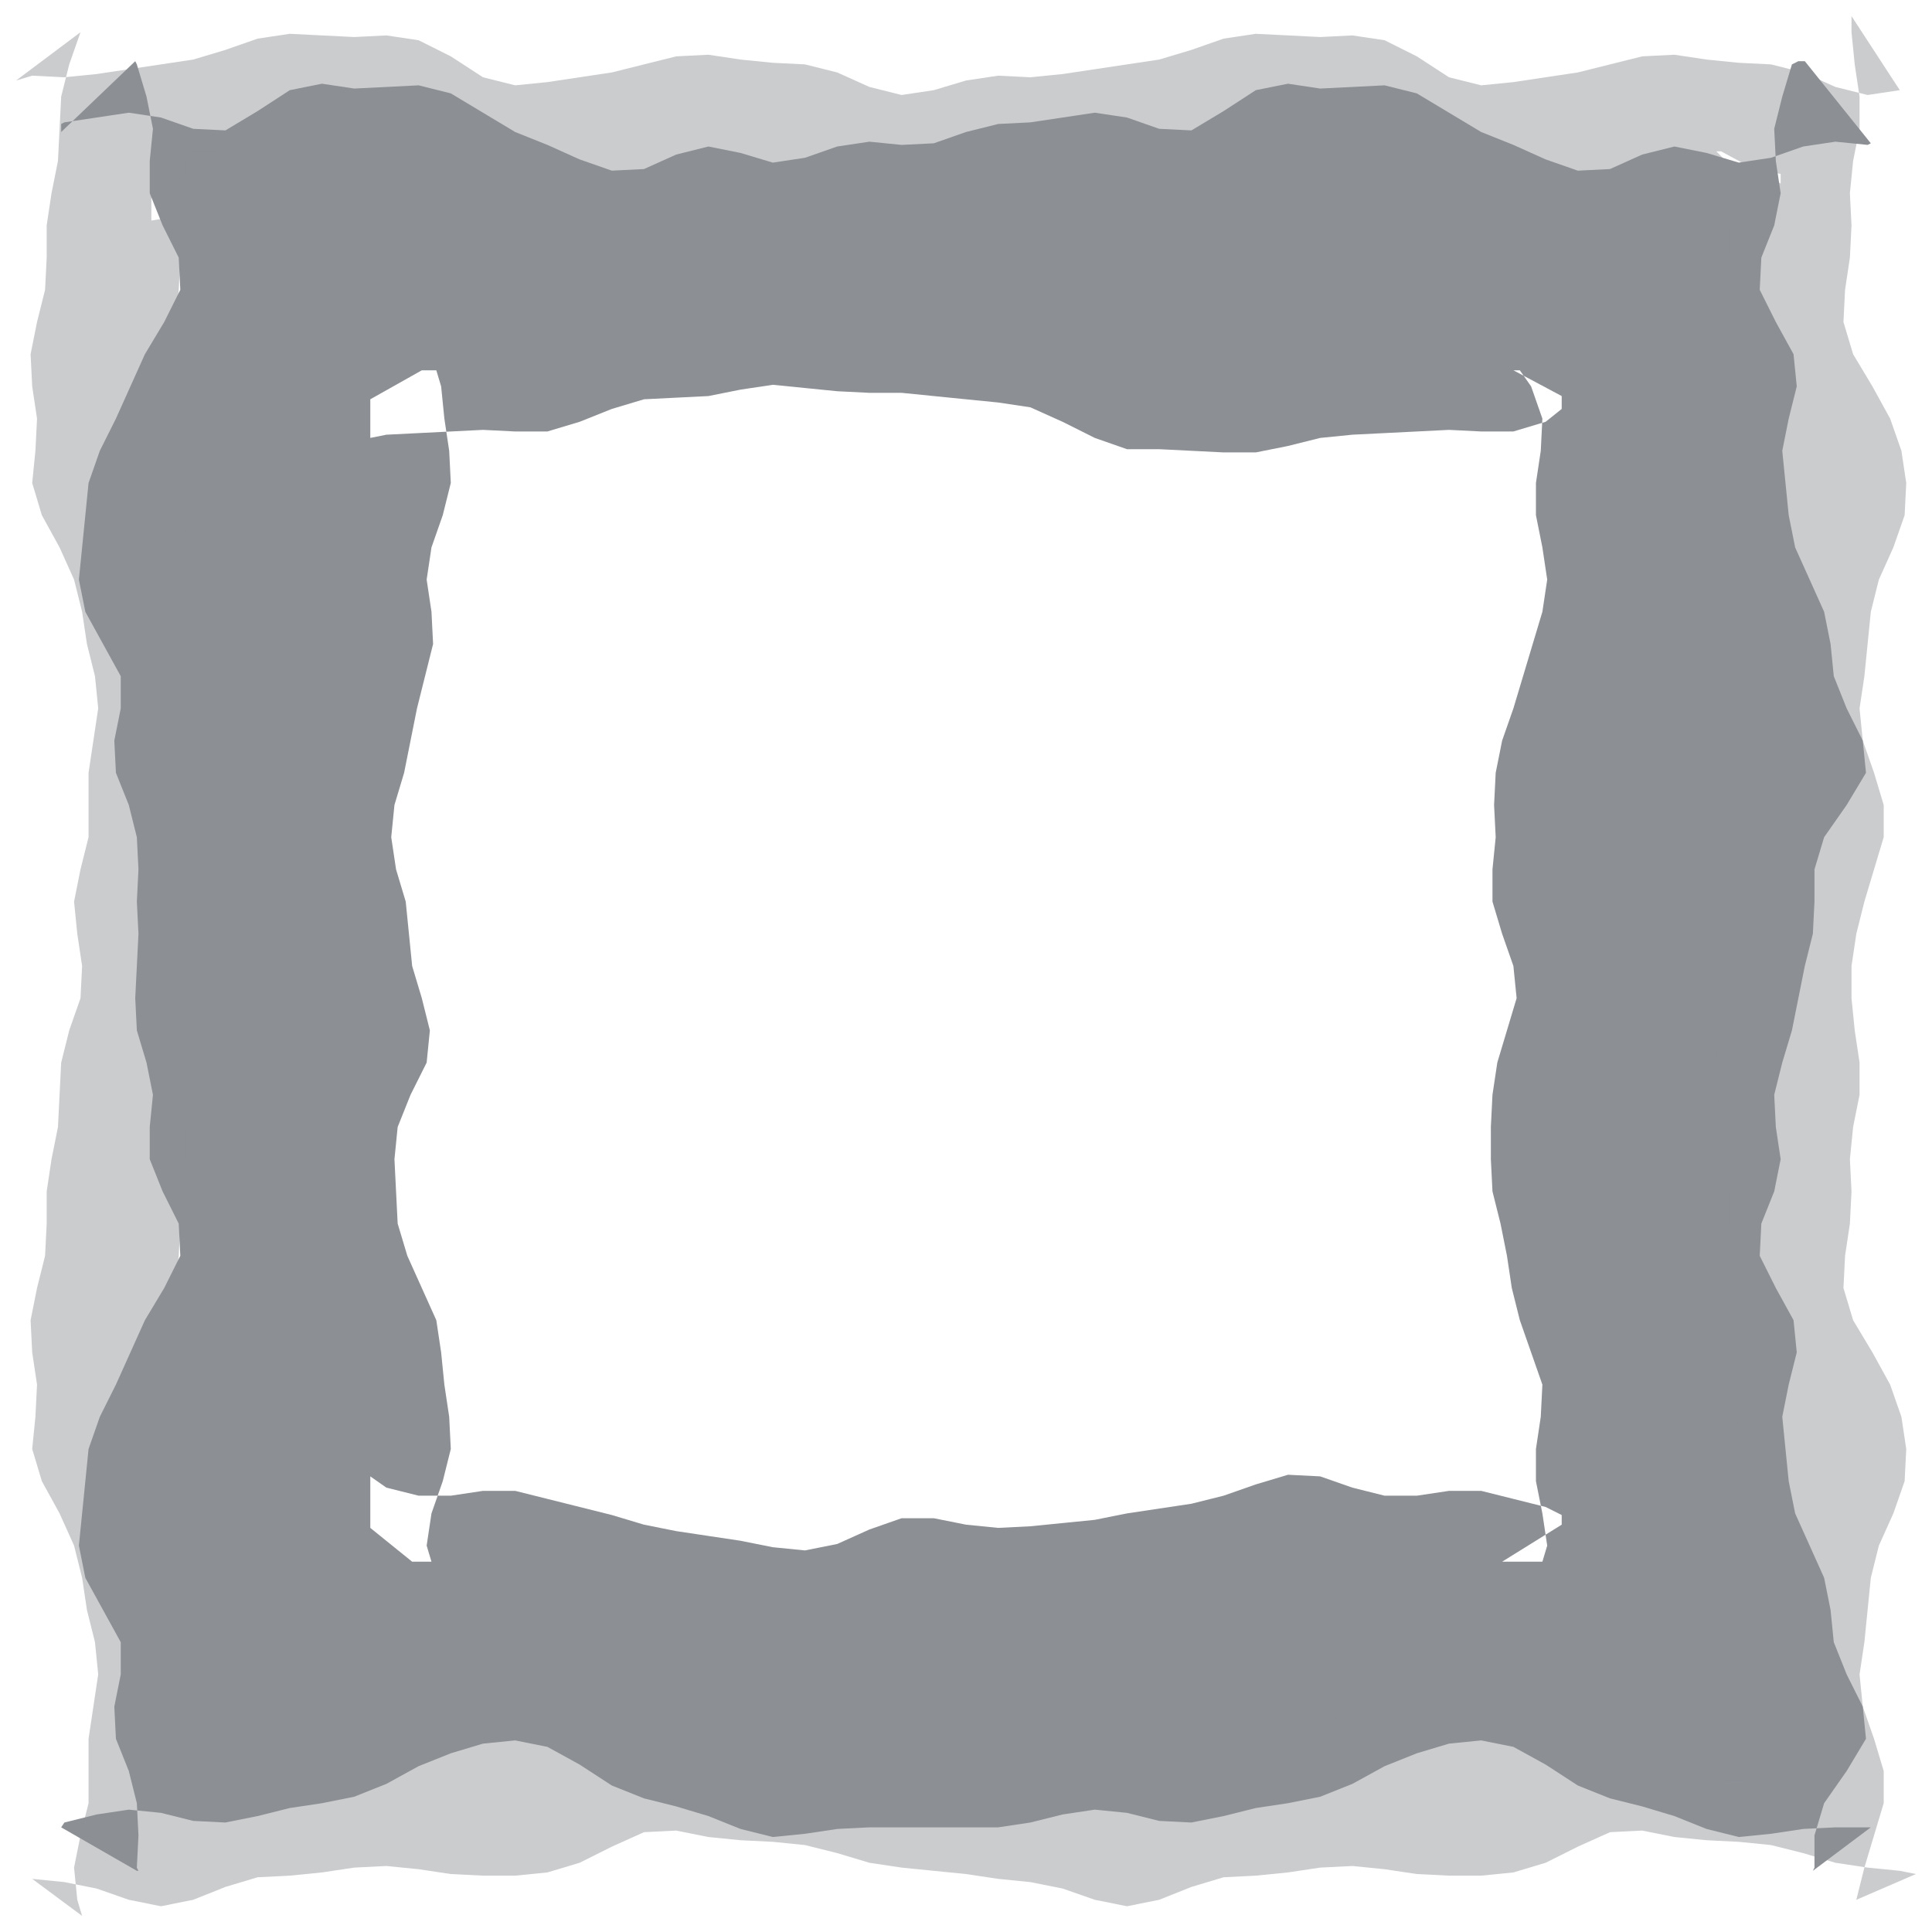
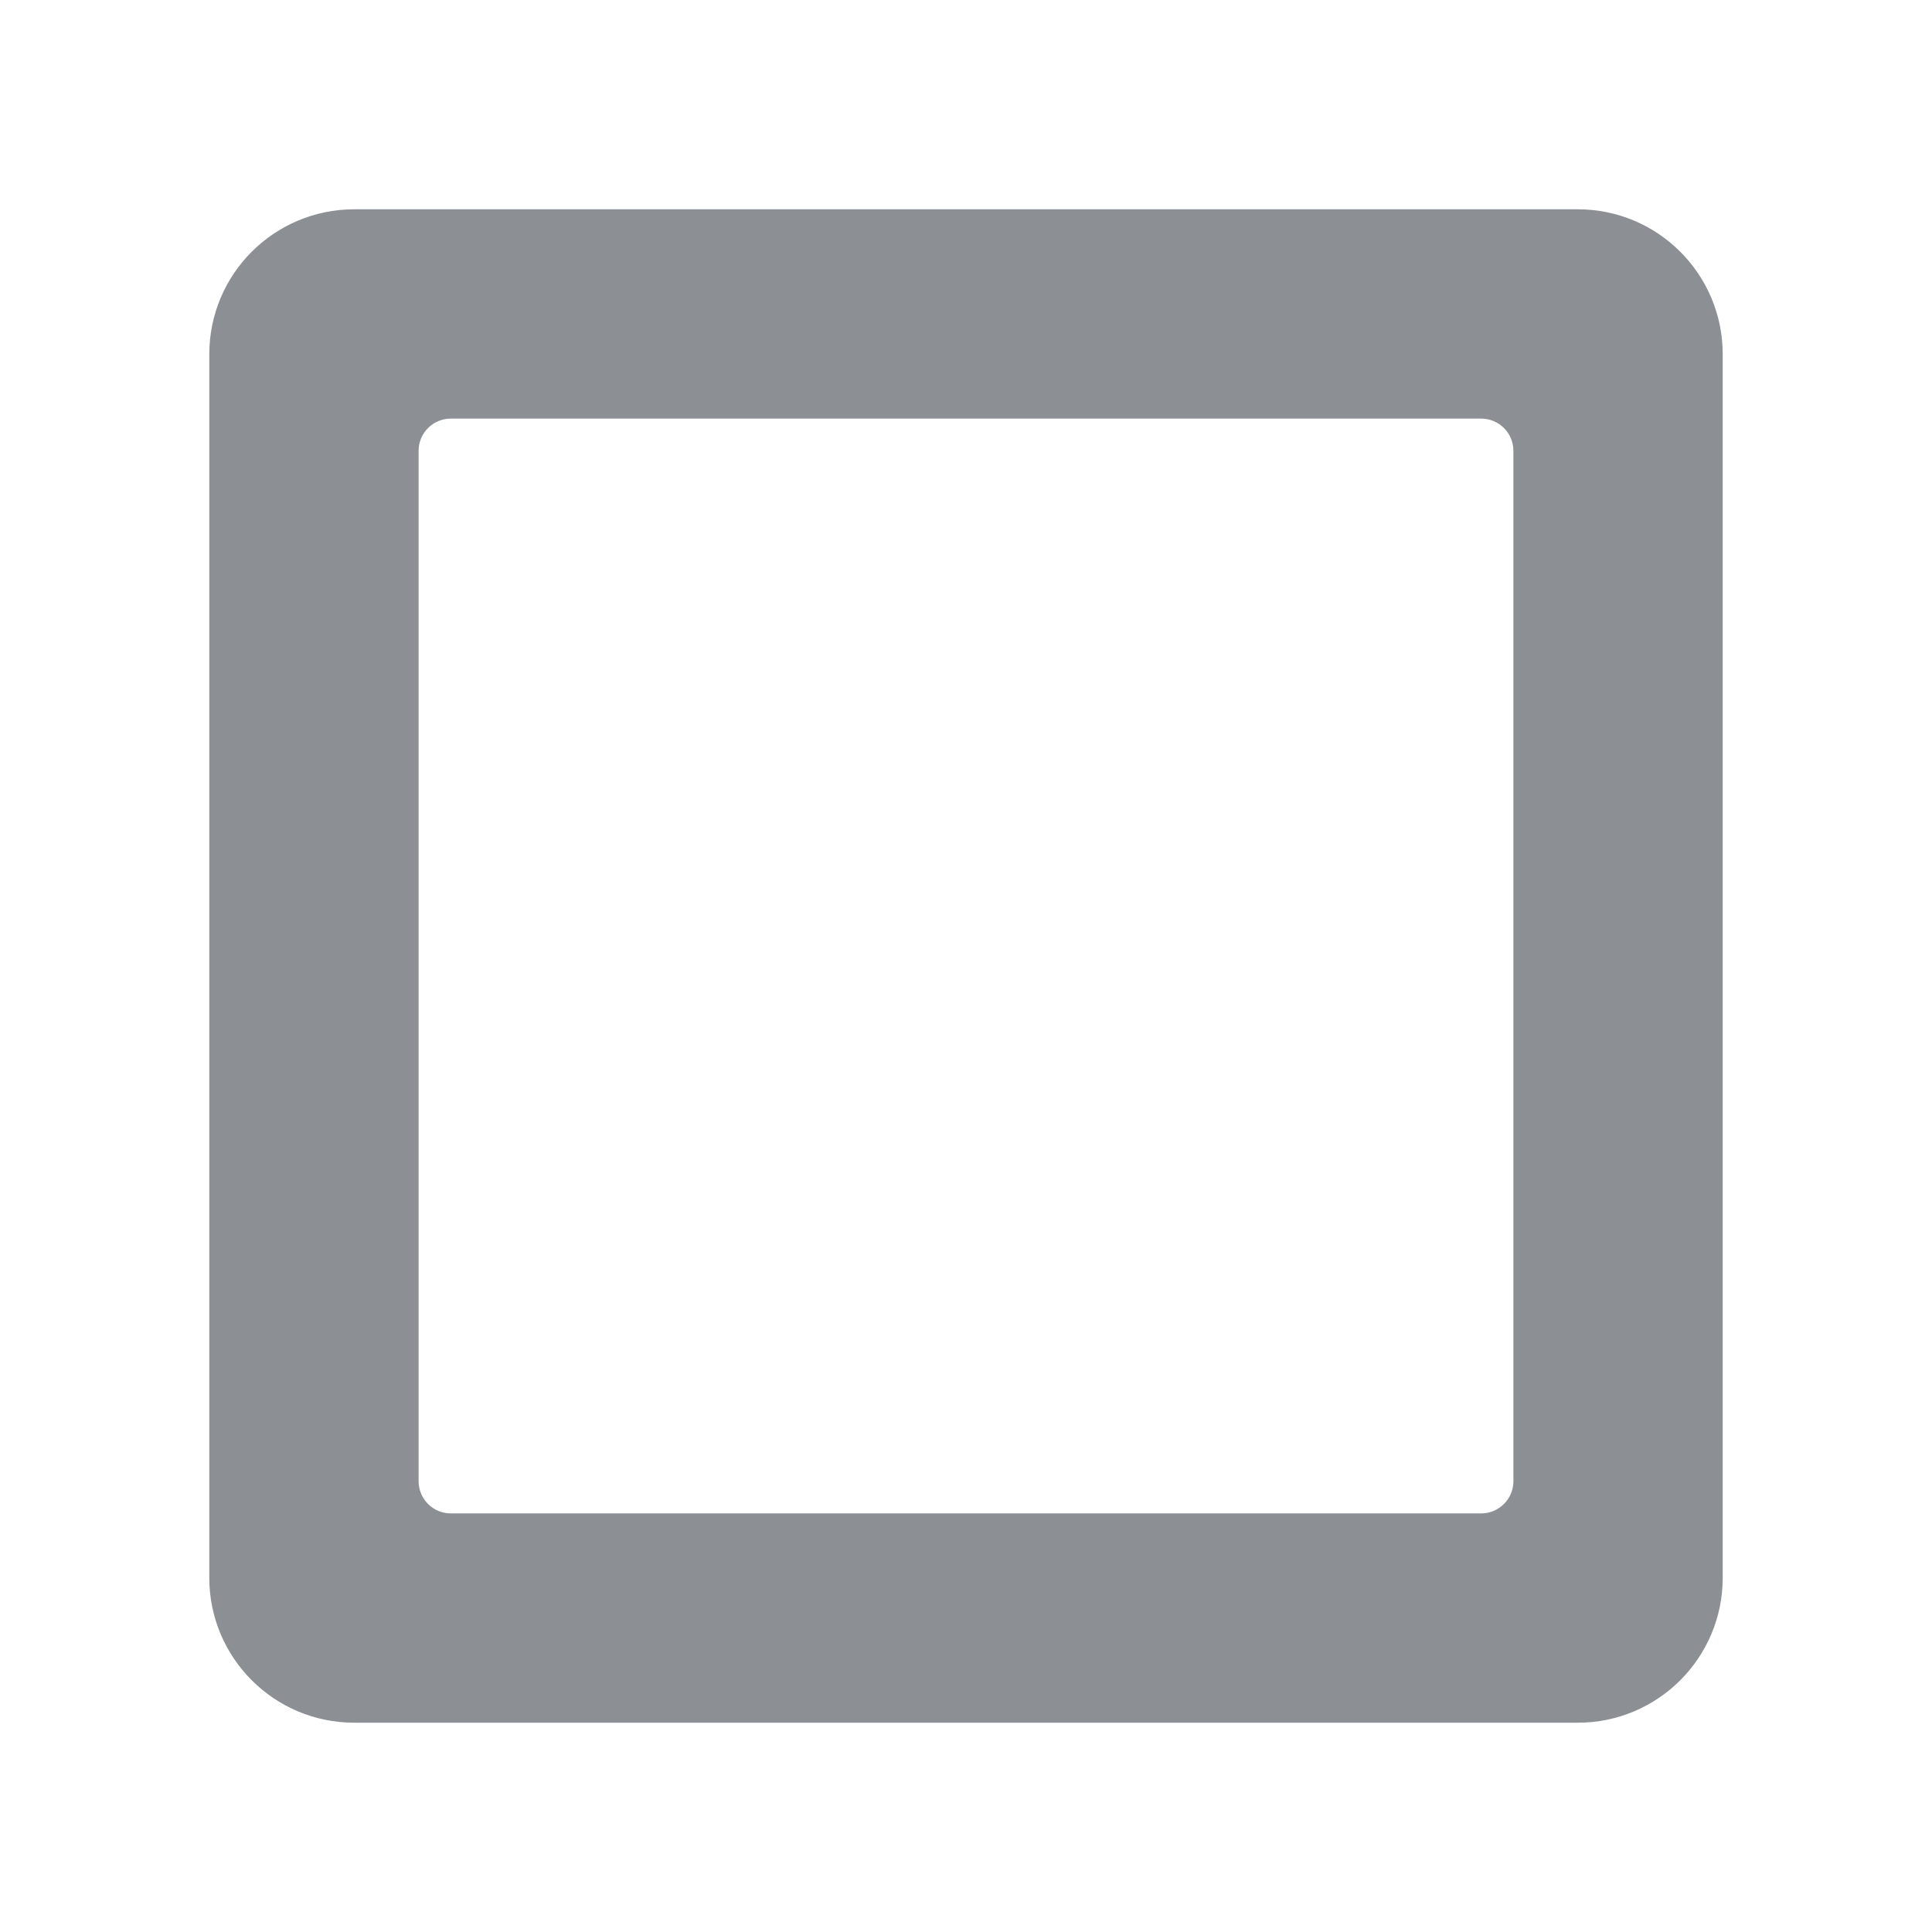
<svg xmlns="http://www.w3.org/2000/svg" width="120" height="120" viewBox="0 0 120 120">
-   <path fill="#8c8f94" fill-rule="evenodd" d="M3.8,8.2 L3.8,7.7 L4.0,7.6 L6.0,7.3 L8.0,7.0 L10.0,7.3 L12.0,8.0 L14.0,8.1 L16.0,6.9 L18.0,5.6 L20.0,5.2 L22.0,5.5 L24.0,5.4 L26.0,5.3 L28.0,5.8 L30.0,7.0 L32.0,8.2 L34.0,9.0 L36.0,9.9 L38.0,10.6 L40.0,10.5 L42.0,9.6 L44.0,9.1 L46.0,9.5 L48.0,10.1 L50.0,9.8 L52.0,9.1 L54.0,8.8 L56.0,9.0 L58.0,8.9 L60.0,8.2 L62.0,7.7 L64.0,7.6 L66.0,7.3 L68.0,7.0 L70.0,7.3 L72.0,8.0 L74.0,8.1 L76.0,6.9 L78.0,5.6 L80.0,5.2 L82.0,5.5 L84.0,5.4 L86.0,5.3 L88.0,5.8 L90.0,7.0 L92.0,8.2 L94.0,9.0 L96.0,9.9 L98.0,10.6 L100.0,10.5 L102.0,9.6 L104.0,9.1 L106.0,9.5 L108.0,10.1 L110.0,9.8 L112.0,9.1 L114.0,8.8 L116.0,9.0 L116.2,8.9 L112.1,3.8 L111.7,3.8 L111.3,4.0 L110.7,6.0 L110.2,8.0 L110.3,10.0 L110.6,12.0 L110.2,14.0 L109.4,16.0 L109.3,18.0 L110.3,20.0 L111.4,22.0 L111.6,24.0 L111.1,26.0 L110.7,28.0 L110.9,30.0 L111.1,32.0 L111.5,34.0 L112.4,36.0 L113.3,38.0 L113.7,40.0 L113.9,42.0 L114.7,44.0 L115.7,46.0 L115.9,48.0 L114.7,50.0 L113.3,52.0 L112.7,54.0 L112.7,56.0 L112.6,58.0 L112.1,60.0 L111.7,62.0 L111.3,64.0 L110.7,66.0 L110.2,68.0 L110.3,70.0 L110.6,72.0 L110.2,74.0 L109.4,76.0 L109.3,78.0 L110.3,80.0 L111.4,82.0 L111.6,84.0 L111.1,86.0 L110.7,88.0 L110.9,90.0 L111.1,92.0 L111.5,94.0 L112.4,96.0 L113.3,98.0 L113.7,100.0 L113.9,102.0 L114.7,104.0 L115.7,106.0 L115.9,108.0 L114.7,110.0 L113.3,112.0 L112.7,114.0 L112.7,116.0 L112.6,116.2 L116.2,113.5 L116.2,113.5 L116.0,113.5 L114.0,113.5 L112.0,113.6 L110.0,113.9 L108.0,114.1 L106.0,113.6 L104.0,112.8 L102.0,112.2 L100.0,111.7 L98.0,110.9 L96.0,109.6 L94.0,108.5 L92.0,108.1 L90.0,108.3 L88.0,108.9 L86.0,109.7 L84.0,110.8 L82.0,111.6 L80.0,112.0 L78.0,112.3 L76.0,112.8 L74.0,113.2 L72.0,113.1 L70.0,112.6 L68.0,112.4 L66.0,112.7 L64.0,113.2 L62.0,113.5 L60.0,113.5 L58.0,113.5 L56.0,113.5 L54.0,113.5 L52.0,113.6 L50.0,113.9 L48.0,114.1 L46.0,113.6 L44.0,112.8 L42.0,112.2 L40.0,111.7 L38.0,110.9 L36.0,109.6 L34.0,108.5 L32.0,108.1 L30.0,108.3 L28.0,108.9 L26.0,109.7 L24.0,110.8 L22.0,111.6 L20.0,112.0 L18.0,112.3 L16.0,112.8 L14.0,113.2 L12.0,113.1 L10.0,112.6 L8.0,112.4 L6.0,112.7 L4.0,113.2 L3.8,113.5 L8.5,116.2 L8.6,116.2 L8.5,116.0 L8.6,114.0 L8.5,112.0 L8.0,110.0 L7.2,108.0 L7.1,106.0 L7.5,104.0 L7.5,102.0 L6.4,100.0 L5.3,98.0 L4.9,96.0 L5.1,94.0 L5.3,92.0 L5.5,90.0 L6.2,88.0 L7.2,86.0 L8.1,84.0 L9.0,82.0 L10.2,80.0 L11.2,78.0 L11.1,76.0 L10.1,74.0 L9.3,72.0 L9.3,70.0 L9.5,68.0 L9.1,66.0 L8.5,64.0 L8.4,62.0 L8.5,60.0 L8.6,58.0 L8.5,56.0 L8.6,54.0 L8.5,52.0 L8.0,50.0 L7.2,48.0 L7.1,46.0 L7.5,44.0 L7.5,42.0 L6.4,40.0 L5.3,38.0 L4.9,36.0 L5.1,34.0 L5.3,32.0 L5.5,30.0 L6.2,28.0 L7.2,26.0 L8.1,24.0 L9.0,22.0 L10.2,20.0 L11.2,18.0 L11.1,16.0 L10.1,14.0 L9.3,12.0 L9.3,10.0 L9.5,8.0 L9.1,6.0 L8.5,4.0 L8.4,3.8Z M23.0,24.8 L23.0,25.0 L23.0,25.3 L23.0,26.2 L23.0,27.2 L23.0,27.9 L23.0,27.9 L23.0,28.0 L23.0,28.1 L23.0,28.1 L23.0,27.7 L23.0,27.2 L24.0,27.0 L26.0,26.9 L28.0,26.8 L30.0,26.7 L32.0,26.8 L34.0,26.8 L36.0,26.2 L38.0,25.4 L40.0,24.8 L42.0,24.7 L44.0,24.6 L46.0,24.2 L48.0,23.9 L50.0,24.1 L52.0,24.3 L54.0,24.4 L56.0,24.4 L58.0,24.6 L60.0,24.8 L62.0,25.0 L64.0,25.3 L66.0,26.2 L68.0,27.2 L70.0,27.9 L72.0,27.9 L74.0,28.0 L76.0,28.1 L78.0,28.1 L80.0,27.7 L82.0,27.2 L84.0,27.0 L86.0,26.9 L88.0,26.8 L90.0,26.7 L92.0,26.8 L94.0,26.8 L96.0,26.2 L97.0,25.4 L97.0,24.8 L97.0,24.7 L97.0,24.6 L97.0,24.2 L97.0,23.9 L97.0,24.1 L97.0,24.3 L97.0,24.4 L97.0,24.4 L97.0,24.6 L94.0,23.0 L94.2,23.0 L93.6,23.0 L93.0,23.0 L92.7,23.0 L92.6,23.0 L92.6,23.0 L92.7,23.0 L93.2,23.0 L93.6,23.0 L93.9,23.0 L94.4,23.0 L95.1,24.0 L95.8,26.0 L95.7,28.0 L95.4,30.0 L95.4,32.0 L95.8,34.0 L96.1,36.0 L95.8,38.0 L95.2,40.0 L94.6,42.0 L94.0,44.0 L93.3,46.0 L92.9,48.0 L92.8,50.0 L92.9,52.0 L92.7,54.0 L92.7,56.0 L93.3,58.0 L94.0,60.0 L94.2,62.0 L93.6,64.0 L93.0,66.0 L92.7,68.0 L92.6,70.0 L92.6,72.0 L92.7,74.0 L93.2,76.0 L93.6,78.0 L93.9,80.0 L94.4,82.0 L95.1,84.0 L95.8,86.0 L95.7,88.0 L95.4,90.0 L95.4,92.0 L95.8,94.0 L96.1,96.0 L95.8,97.0 L95.2,97.0 L94.6,97.0 L94.0,97.0 L93.3,97.0 L92.9,97.0 L92.8,97.0 L92.9,97.0 L92.7,97.0 L92.7,97.0 L93.3,97.0 L97.0,94.7 L97.0,94.3 L97.0,94.3 L97.0,95.0 L97.0,95.9 L97.0,96.3 L97.0,96.1 L97.0,95.7 L97.0,95.4 L97.0,95.1 L97.0,94.7 L97.0,94.1 L96.0,93.6 L94.0,93.1 L92.0,92.6 L90.0,92.6 L88.0,92.9 L86.0,92.9 L84.0,92.4 L82.0,91.7 L80.0,91.6 L78.0,92.2 L76.0,92.9 L74.0,93.4 L72.0,93.7 L70.0,94.0 L68.0,94.4 L66.0,94.6 L64.0,94.8 L62.0,94.9 L60.0,94.7 L58.0,94.3 L56.0,94.3 L54.0,95.0 L52.0,95.9 L50.0,96.3 L48.0,96.1 L46.0,95.7 L44.0,95.4 L42.0,95.1 L40.0,94.7 L38.0,94.1 L36.0,93.6 L34.0,93.1 L32.0,92.6 L30.0,92.6 L28.0,92.9 L26.0,92.9 L24.0,92.4 L23.0,91.7 L23.0,91.6 L23.0,92.2 L23.0,92.9 L23.0,93.4 L23.0,93.7 L23.0,94.0 L23.0,94.4 L23.0,94.6 L23.0,94.8 L23.0,94.9 L25.6,97.0 L25.4,97.0 L25.2,97.0 L24.6,97.0 L24.3,97.0 L24.5,97.0 L25.1,97.0 L25.5,97.0 L25.9,97.0 L26.4,97.0 L26.9,97.0 L26.8,97.0 L26.5,96.0 L26.8,94.0 L27.5,92.0 L28.0,90.0 L27.9,88.0 L27.6,86.0 L27.4,84.0 L27.1,82.0 L26.2,80.0 L25.3,78.0 L24.7,76.0 L24.6,74.0 L24.5,72.0 L24.7,70.0 L25.5,68.0 L26.5,66.0 L26.7,64.0 L26.2,62.0 L25.6,60.0 L25.4,58.0 L25.2,56.0 L24.6,54.0 L24.3,52.0 L24.5,50.0 L25.1,48.0 L25.5,46.0 L25.9,44.0 L26.4,42.0 L26.9,40.0 L26.8,38.0 L26.5,36.0 L26.8,34.0 L27.5,32.0 L28.0,30.0 L27.9,28.0 L27.6,26.0 L27.4,24.0 L27.1,23.0 L26.2,23.0 L25.3,23.0 L24.7,23.0 L24.6,23.0 L24.5,23.0 L24.7,23.0 L25.5,23.0 L26.5,23.0 L26.7,23.0 L26.2,23.0Z" />
-   <path fill="#8c8f94" fill-opacity=".45" fill-rule="evenodd" d="M1.0,5.0 L2.0,4.7 L4.0,4.8 L6.0,4.6 L8.0,4.3 L10.0,4.0 L12.0,3.7 L14.0,3.1 L16.0,2.4 L18.0,2.1 L20.0,2.2 L22.0,2.3 L24.0,2.2 L26.0,2.5 L28.0,3.5 L30.0,4.8 L32.0,5.3 L34.0,5.1 L36.0,4.8 L38.0,4.5 L40.0,4.0 L42.0,3.5 L44.0,3.4 L46.0,3.7 L48.0,3.9 L50.0,4.0 L52.0,4.5 L54.0,5.4 L56.0,5.9 L58.0,5.6 L60.0,5.0 L62.0,4.7 L64.0,4.8 L66.0,4.6 L68.0,4.3 L70.0,4.0 L72.0,3.7 L74.0,3.1 L76.0,2.4 L78.0,2.1 L80.0,2.2 L82.0,2.3 L84.0,2.2 L86.0,2.5 L88.0,3.5 L90.0,4.8 L92.0,5.3 L94.0,5.1 L96.0,4.8 L98.0,4.5 L100.0,4.0 L102.0,3.5 L104.0,3.4 L106.0,3.7 L108.0,3.9 L110.0,4.0 L112.0,4.5 L114.0,5.4 L116.0,5.9 L118.0,5.6 L115.0,1.0 L115.0,2.0 L115.2,4.0 L115.5,6.0 L115.5,8.0 L115.1,10.0 L114.9,12.0 L115.0,14.0 L114.9,16.0 L114.6,18.0 L114.5,20.0 L115.1,22.0 L116.3,24.0 L117.4,26.0 L118.1,28.0 L118.4,30.0 L118.3,32.0 L117.6,34.0 L116.7,36.0 L116.2,38.0 L116.0,40.0 L115.8,42.0 L115.5,44.0 L115.7,46.0 L116.4,48.0 L117.0,50.0 L117.0,52.0 L116.4,54.0 L115.8,56.0 L115.3,58.0 L115.0,60.0 L115.0,62.0 L115.2,64.0 L115.5,66.0 L115.5,68.0 L115.1,70.0 L114.9,72.0 L115.0,74.0 L114.9,76.0 L114.6,78.0 L114.5,80.0 L115.1,82.0 L116.3,84.0 L117.4,86.0 L118.1,88.0 L118.4,90.0 L118.3,92.0 L117.6,94.0 L116.7,96.0 L116.2,98.0 L116.0,100.0 L115.8,102.0 L115.5,104.0 L115.7,106.0 L116.4,108.0 L117.0,110.0 L117.0,112.0 L116.4,114.0 L115.8,116.0 L115.3,118.0 L119.0,116.4 L118.0,116.2 L116.0,116.0 L114.0,115.7 L112.0,115.1 L110.0,114.6 L108.0,114.4 L106.0,114.3 L104.0,114.1 L102.0,113.7 L100.0,113.8 L98.0,114.7 L96.0,115.7 L94.0,116.3 L92.0,116.5 L90.0,116.5 L88.0,116.4 L86.0,116.1 L84.0,115.9 L82.0,116.0 L80.0,116.3 L78.0,116.5 L76.0,116.6 L74.0,117.2 L72.0,118.0 L70.0,118.4 L68.0,118.0 L66.0,117.3 L64.0,116.9 L62.0,116.7 L60.0,116.4 L58.0,116.2 L56.0,116.0 L54.0,115.7 L52.0,115.1 L50.0,114.6 L48.0,114.4 L46.0,114.3 L44.0,114.1 L42.0,113.7 L40.0,113.8 L38.0,114.7 L36.0,115.7 L34.0,116.3 L32.0,116.5 L30.0,116.5 L28.0,116.4 L26.0,116.1 L24.0,115.9 L22.0,116.0 L20.0,116.3 L18.0,116.5 L16.0,116.6 L14.0,117.2 L12.0,118.0 L10.0,118.4 L8.0,118.0 L6.0,117.3 L4.0,116.9 L2.0,116.7 L5.1,119.0 L4.8,118.0 L4.6,116.0 L5.0,114.0 L5.5,112.0 L5.5,110.0 L5.5,108.0 L5.8,106.0 L6.1,104.0 L5.9,102.0 L5.4,100.0 L5.1,98.0 L4.6,96.0 L3.7,94.0 L2.6,92.0 L2.0,90.0 L2.2,88.0 L2.3,86.0 L2.0,84.0 L1.9,82.0 L2.3,80.0 L2.8,78.0 L2.9,76.0 L2.9,74.0 L3.2,72.0 L3.6,70.0 L3.7,68.0 L3.8,66.0 L4.3,64.0 L5.0,62.0 L5.1,60.0 L4.8,58.0 L4.6,56.0 L5.0,54.0 L5.5,52.0 L5.5,50.0 L5.5,48.0 L5.8,46.0 L6.1,44.0 L5.9,42.0 L5.4,40.0 L5.1,38.0 L4.6,36.0 L3.7,34.0 L2.6,32.0 L2.0,30.0 L2.2,28.0 L2.3,26.0 L2.0,24.0 L1.9,22.0 L2.3,20.0 L2.8,18.0 L2.9,16.0 L2.9,14.0 L3.2,12.0 L3.6,10.0 L3.7,8.0 L3.8,6.0 L4.3,4.0 L5.0,2.0Z M9.4,12.3 L9.4,13.3 L9.4,13.9 L9.4,13.9 L9.4,13.7 L10.0,13.6 L12.0,13.5 L14.0,13.3 L16.0,12.9 L18.0,12.5 L20.0,12.2 L22.0,12.0 L24.0,12.1 L26.0,12.3 L28.0,12.3 L30.0,11.9 L32.0,11.3 L34.0,11.1 L36.0,11.3 L38.0,11.5 L40.0,11.4 L42.0,11.1 L44.0,10.8 L46.0,10.7 L48.0,10.7 L50.0,10.7 L52.0,10.8 L54.0,10.8 L56.0,10.9 L58.0,11.4 L60.0,12.3 L62.0,13.3 L64.0,13.9 L66.0,13.9 L68.0,13.7 L70.0,13.6 L72.0,13.5 L74.0,13.3 L76.0,12.9 L78.0,12.5 L80.0,12.2 L82.0,12.0 L84.0,12.1 L86.0,12.3 L88.0,12.3 L90.0,11.9 L92.0,11.3 L94.0,11.1 L96.0,11.3 L98.0,11.5 L100.0,11.4 L102.0,11.1 L104.0,10.8 L106.0,10.7 L108.0,10.7 L110.0,10.7 L110.6,10.8 L110.6,10.8 L110.6,10.9 L110.6,11.4 L106.9,9.4 L107.0,9.4 L106.9,9.4 L106.5,9.4 L106.6,9.4 L107.2,10.0 L107.5,12.0 L107.4,14.0 L107.4,16.0 L108.0,18.0 L108.8,20.0 L108.9,22.0 L108.5,24.0 L108.2,26.0 L108.0,28.0 L107.6,30.0 L107.2,32.0 L107.3,34.0 L107.9,36.0 L108.4,38.0 L108.6,40.0 L109.0,42.0 L109.8,44.0 L110.3,46.0 L109.8,48.0 L108.9,50.0 L108.3,52.0 L108.1,54.0 L107.7,56.0 L107.2,58.0 L106.9,60.0 L107.0,62.0 L106.9,64.0 L106.5,66.0 L106.6,68.0 L107.2,70.0 L107.5,72.0 L107.4,74.0 L107.4,76.0 L108.0,78.0 L108.8,80.0 L108.9,82.0 L108.5,84.0 L108.2,86.0 L108.0,88.0 L107.6,90.0 L107.2,92.0 L107.3,94.0 L107.9,96.0 L108.4,98.0 L108.6,100.0 L109.0,102.0 L109.8,104.0 L110.3,106.0 L109.8,108.0 L108.9,110.0 L108.3,110.6 L108.1,110.6 L107.7,110.6 L107.2,110.6 L110.6,108.9 L110.6,108.8 L110.6,108.9 L110.6,108.9 L110.6,108.7 L110.0,108.6 L108.0,108.6 L106.0,108.4 L104.0,107.9 L102.0,107.3 L100.0,106.9 L98.0,106.6 L96.0,106.3 L94.0,106.3 L92.0,106.6 L90.0,106.9 L88.0,106.8 L86.0,106.6 L84.0,106.5 L82.0,106.8 L80.0,107.1 L78.0,107.3 L76.0,107.6 L74.0,108.4 L72.0,109.2 L70.0,109.7 L68.0,109.9 L66.0,110.1 L64.0,110.0 L62.0,109.5 L60.0,108.9 L58.0,108.8 L56.0,108.9 L54.0,108.9 L52.0,108.7 L50.0,108.6 L48.0,108.6 L46.0,108.4 L44.0,107.9 L42.0,107.3 L40.0,106.9 L38.0,106.6 L36.0,106.3 L34.0,106.3 L32.0,106.6 L30.0,106.9 L28.0,106.8 L26.0,106.6 L24.0,106.5 L22.0,106.8 L20.0,107.1 L18.0,107.3 L16.0,107.6 L14.0,108.4 L12.0,109.2 L10.0,109.7 L9.4,109.9 L9.4,110.1 L9.4,110.0 L9.4,109.5 L13.5,110.6 L13.6,110.6 L14.0,110.6 L14.0,110.6 L13.3,110.6 L12.5,110.0 L11.9,108.0 L11.5,106.0 L11.2,104.0 L11.3,102.0 L11.7,100.0 L11.9,98.0 L11.7,96.0 L11.4,94.0 L11.6,92.0 L11.9,90.0 L11.7,88.0 L11.1,86.0 L10.6,84.0 L10.7,82.0 L10.9,80.0 L11.1,78.0 L11.2,76.0 L11.4,74.0 L11.5,72.0 L11.5,70.0 L11.8,68.0 L12.6,66.0 L13.4,64.0 L13.7,62.0 L13.5,60.0 L13.6,58.0 L14.0,56.0 L14.0,54.0 L13.3,52.0 L12.5,50.0 L11.9,48.0 L11.5,46.0 L11.2,44.0 L11.3,42.0 L11.7,40.0 L11.9,38.0 L11.7,36.0 L11.4,34.0 L11.6,32.0 L11.9,30.0 L11.7,28.0 L11.1,26.0 L10.6,24.0 L10.7,22.0 L10.9,20.0 L11.1,18.0 L11.2,16.0 L11.4,14.0 L11.5,12.0 L11.5,10.0 L11.8,9.4 L12.6,9.4 L13.4,9.4 L13.7,9.4Z" />
+   <path fill="#8c8f94" fill-rule="evenodd" d="M22,13 H98 A9,9 0 0 1 107,22 V98 A9,9 0 0 1 98,107 H22 A9,9 0 0 1 13,98 V22 A9,9 0 0 1 22,13Z M28,26 H92 A2,2 0 0 1 94,28 V92 A2,2 0 0 1 92,94 H28 A2,2 0 0 1 26,92 V28 A2,2 0 0 1 28,26Z" />
</svg>
